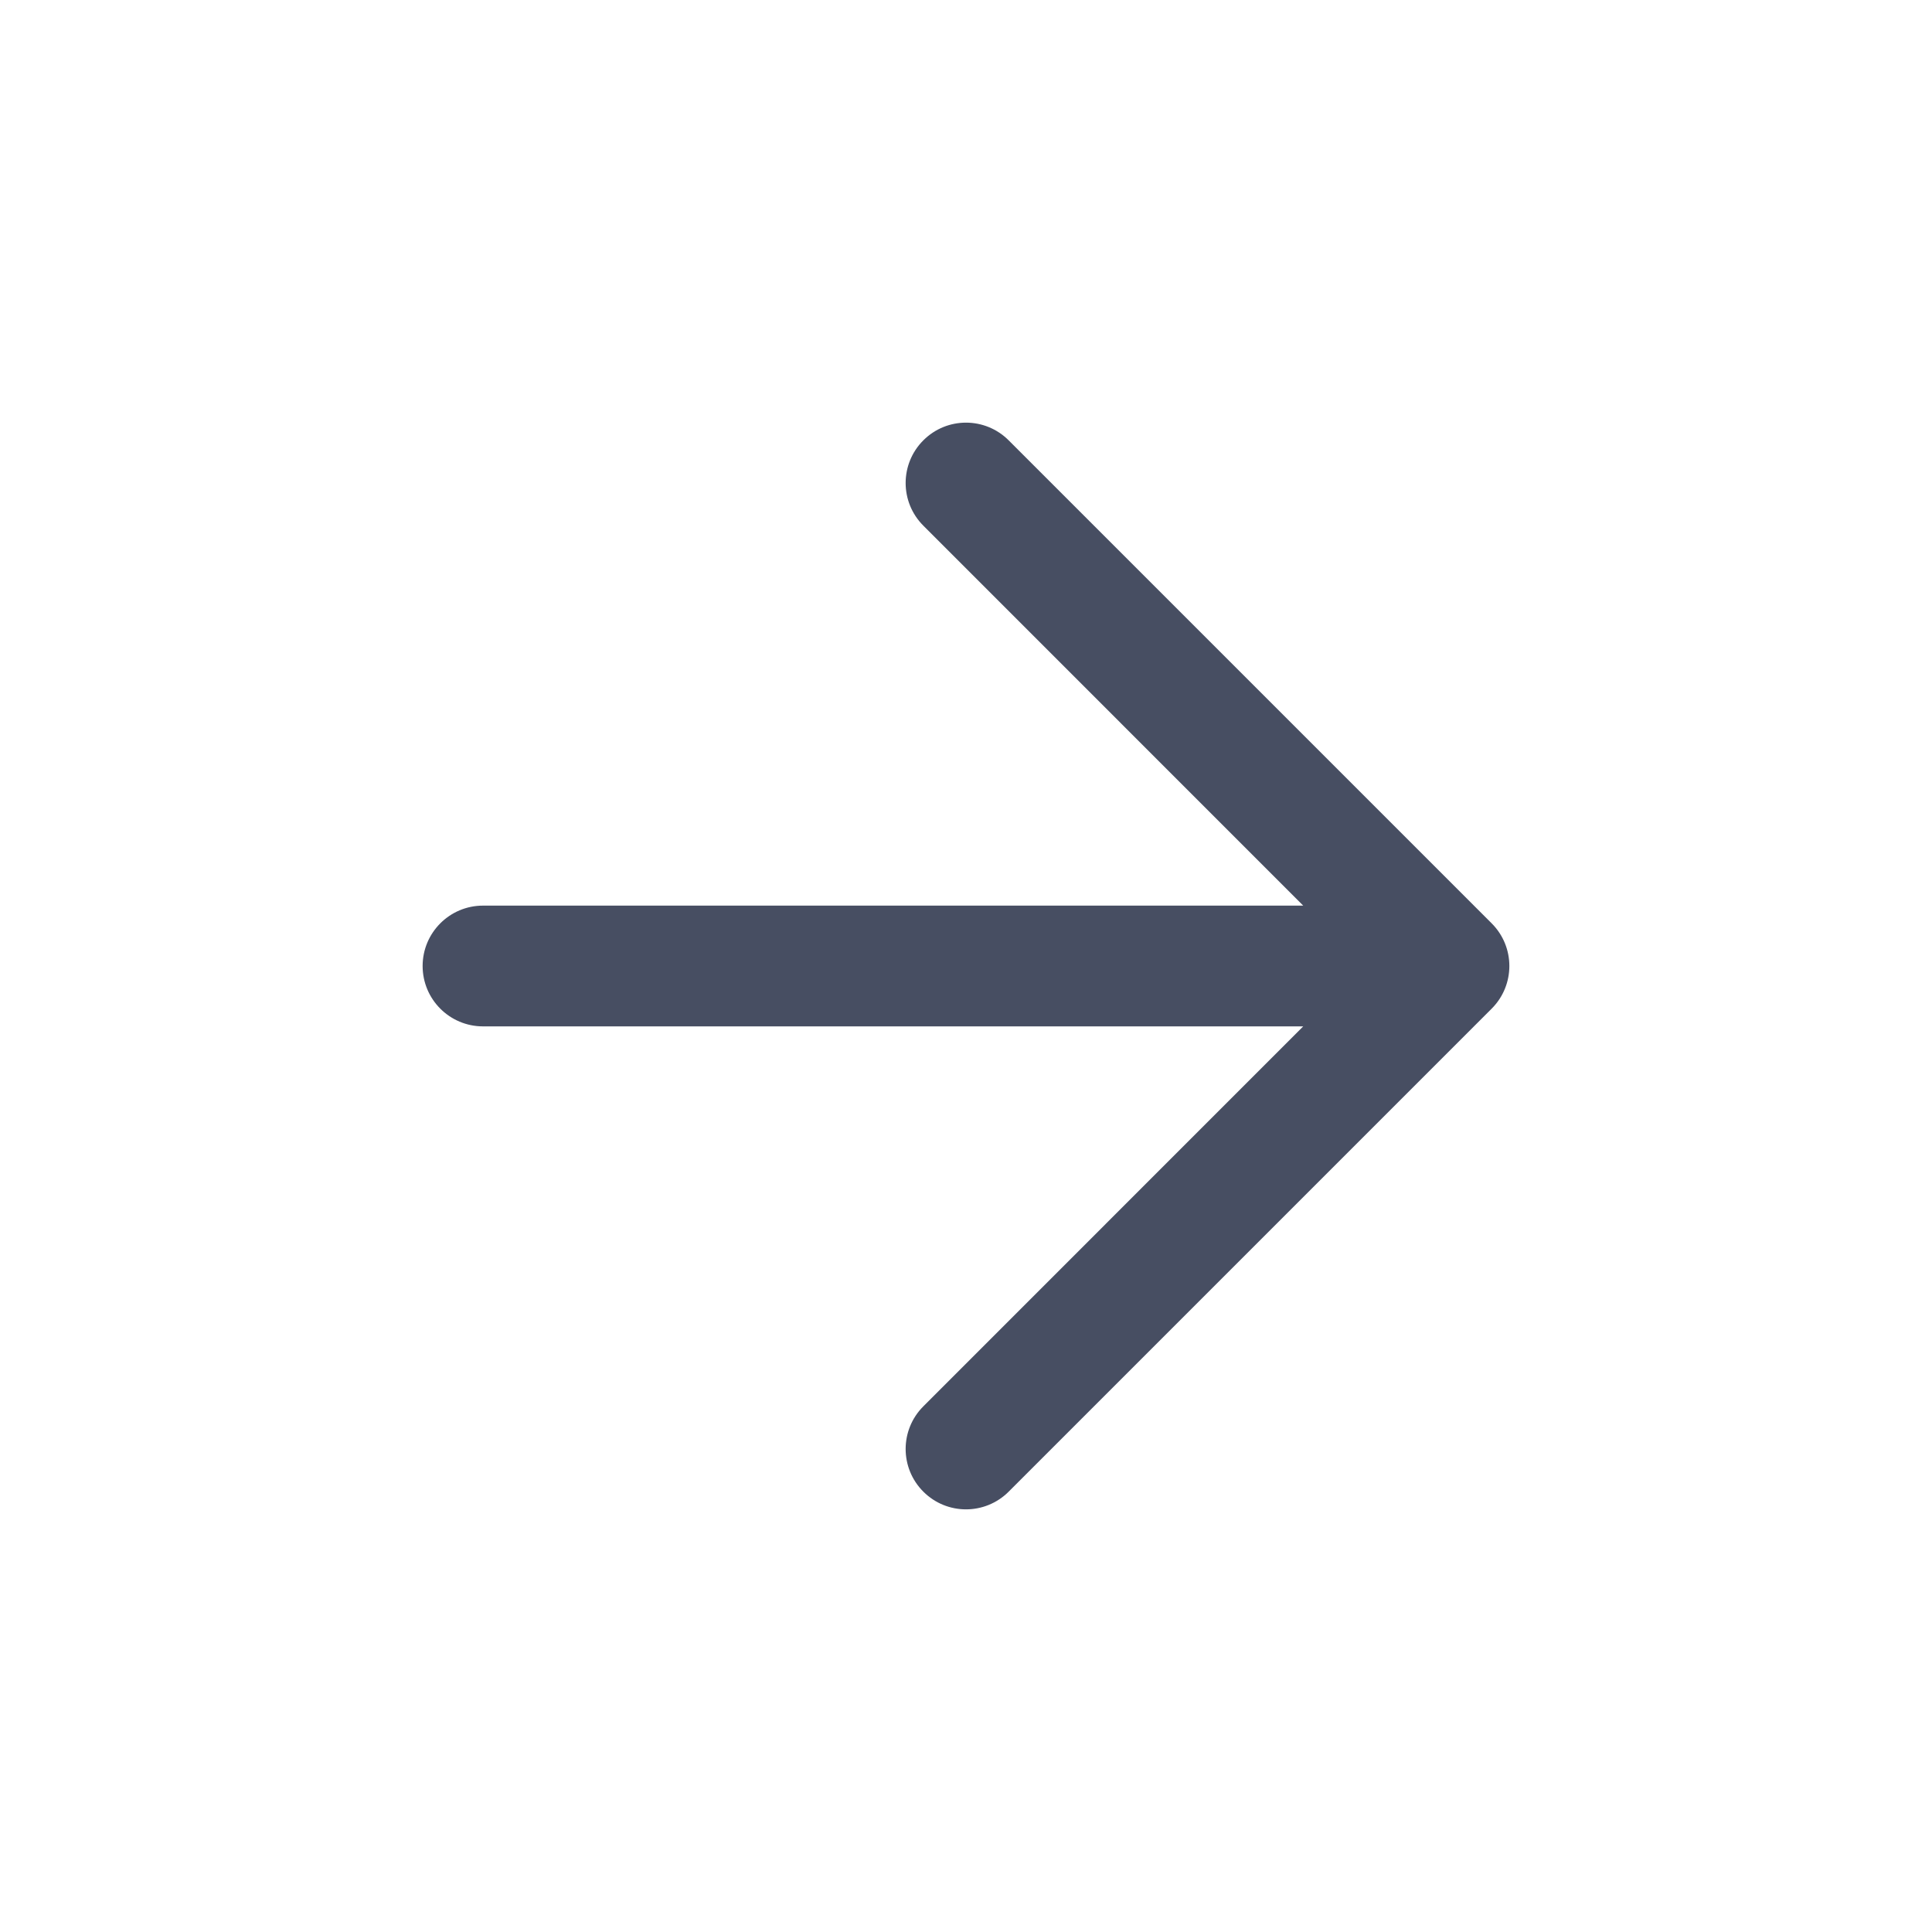
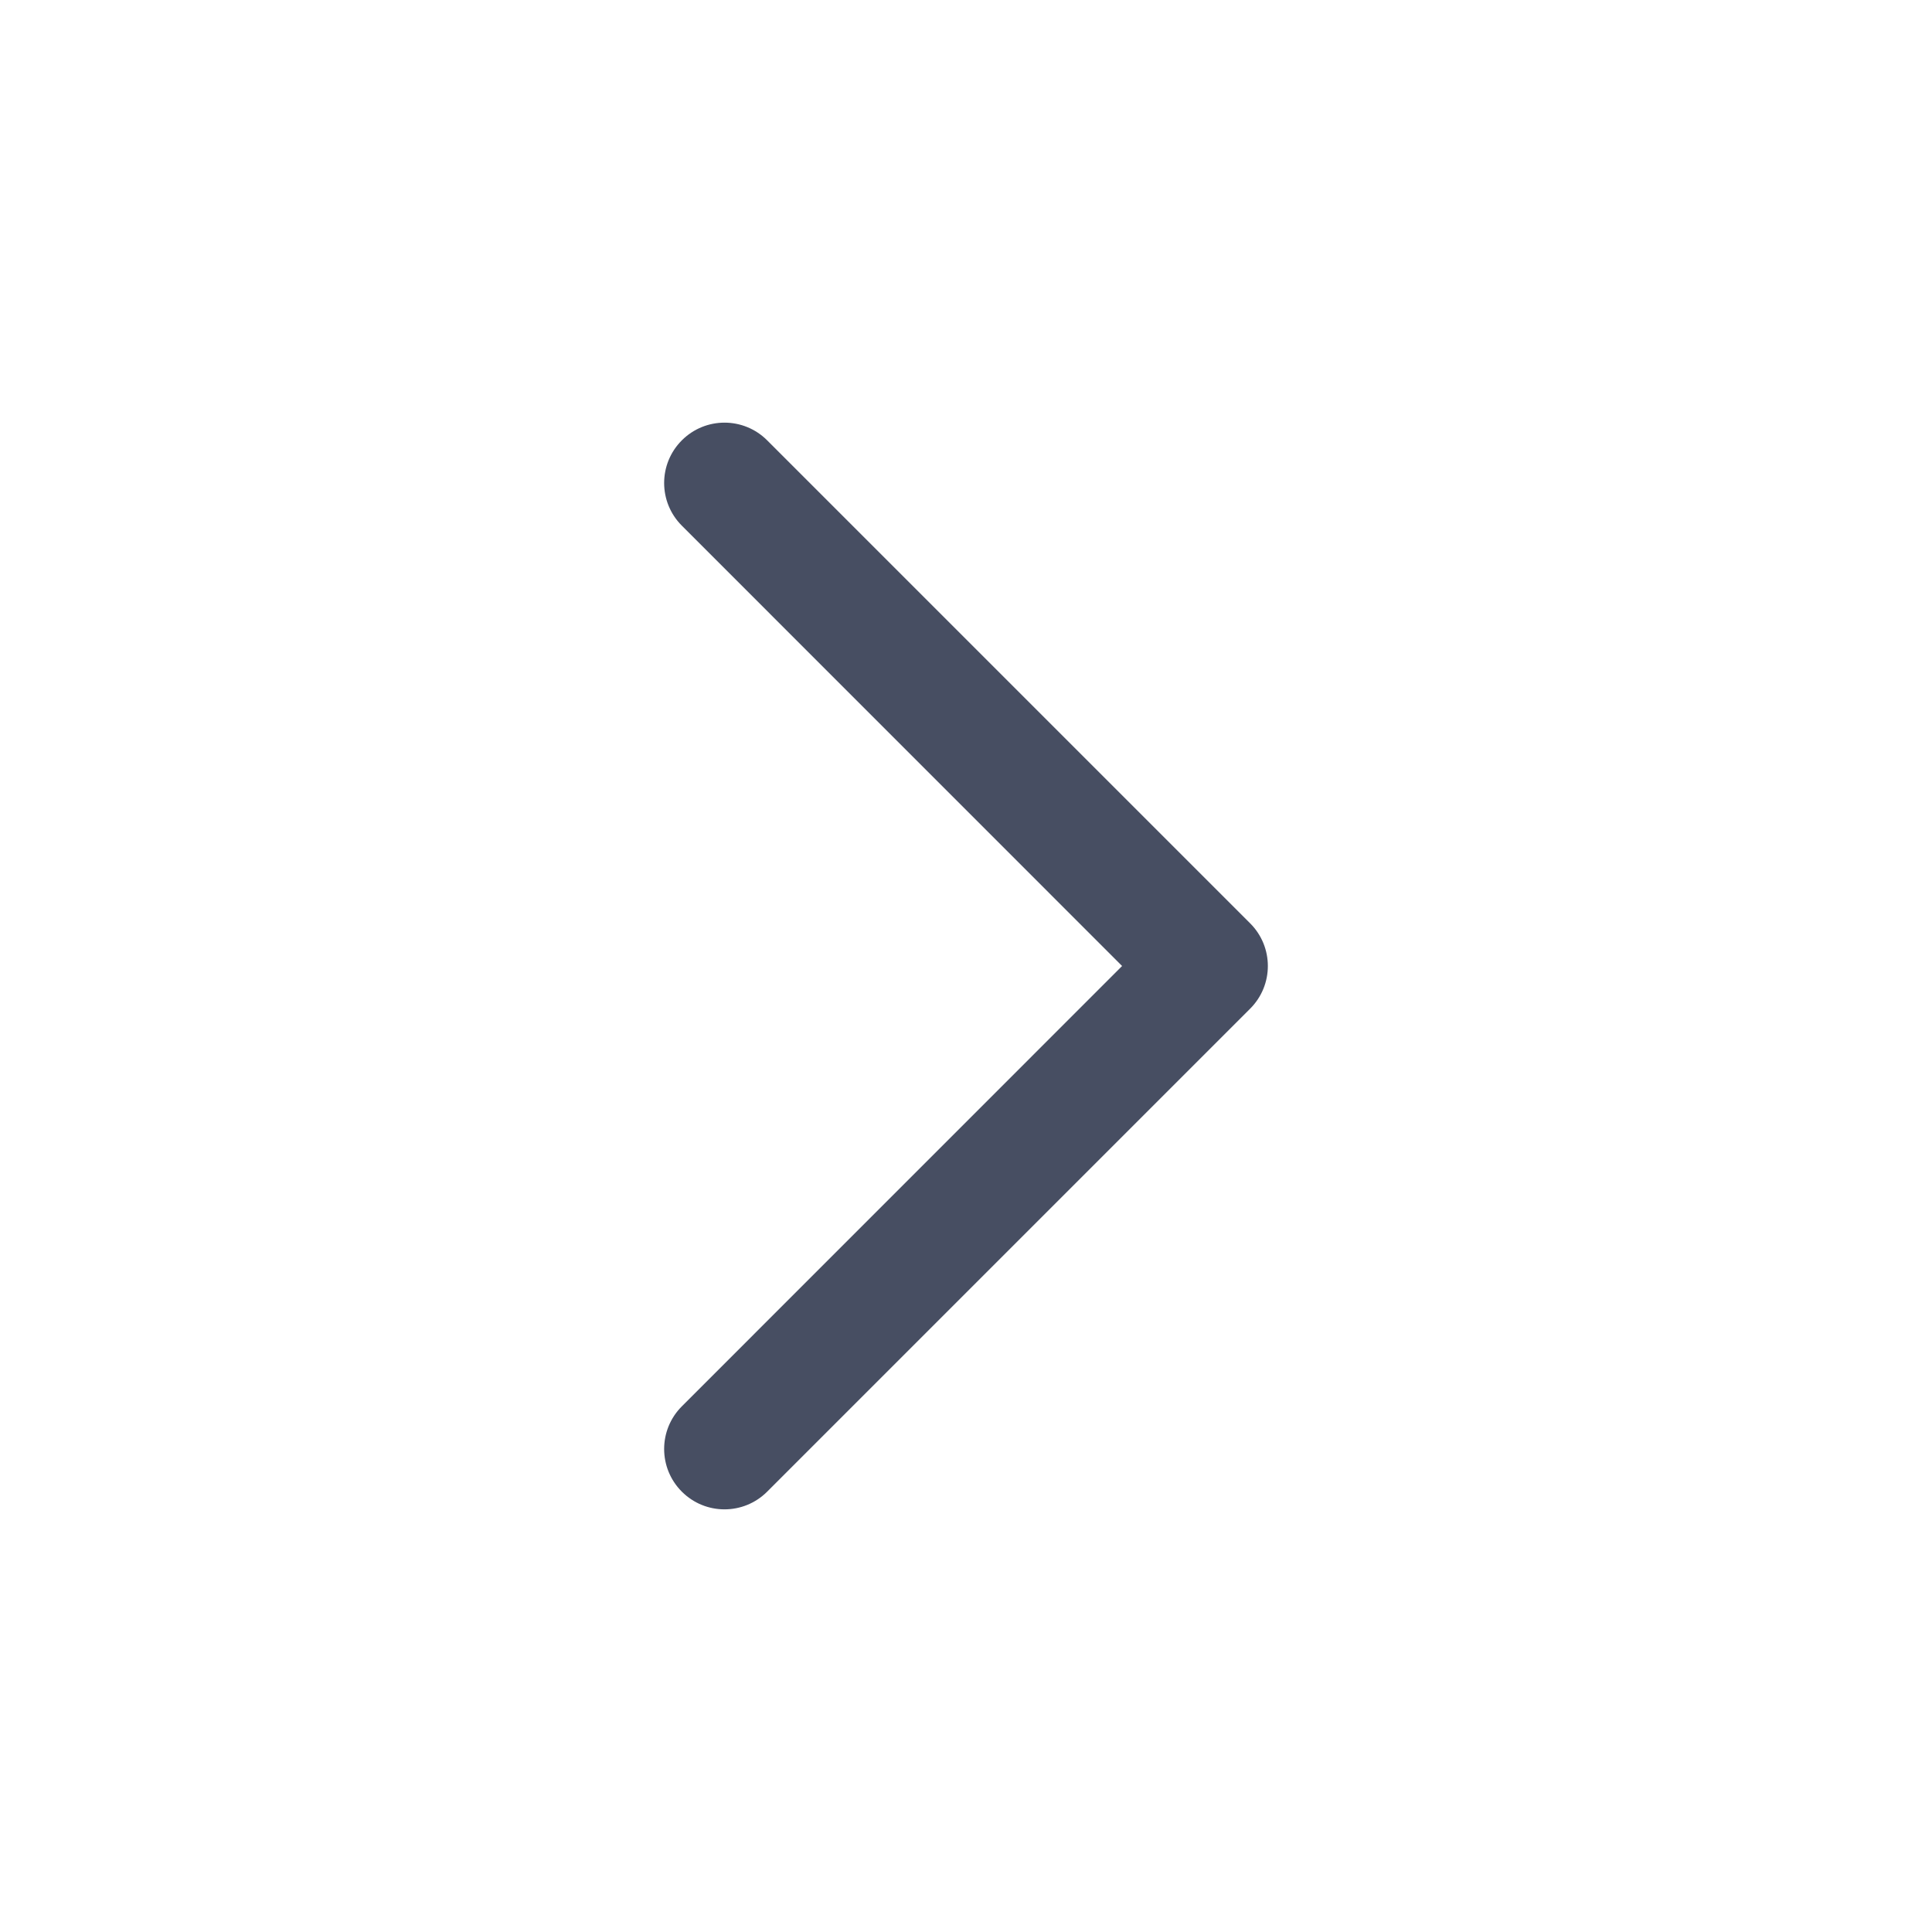
<svg xmlns="http://www.w3.org/2000/svg" width="24" height="24" viewBox="0 0 24 24" fill="none">
-   <path fill-rule="evenodd" clip-rule="evenodd" d="M11.47 5.47C11.763 5.177 12.237 5.177 12.53 5.47L18.53 11.47C18.823 11.763 18.823 12.237 18.53 12.53L12.53 18.53C12.237 18.823 11.763 18.823 11.47 18.53C11.177 18.237 11.177 17.763 11.47 17.47L16.189 12.75H6C5.586 12.75 5.25 12.414 5.25 12C5.25 11.586 5.586 11.25 6 11.25H16.189L11.47 6.53C11.177 6.237 11.177 5.763 11.47 5.47Z" fill="#000B26" fill-opacity="0.72" />
+   <path fill-rule="evenodd" clip-rule="evenodd" d="M8.47 5.47C8.763 5.177 9.237 5.177 9.53 5.47L15.53 11.47C15.823 11.763 15.823 12.237 15.53 12.53L9.53 18.53C9.237 18.823 8.763 18.823 8.47 18.53C8.177 18.237 8.177 17.763 8.47 17.47L13.939 12L8.47 6.53C8.177 6.237 8.177 5.763 8.47 5.47Z" fill="#000B26" fill-opacity="0.72" />
</svg>
